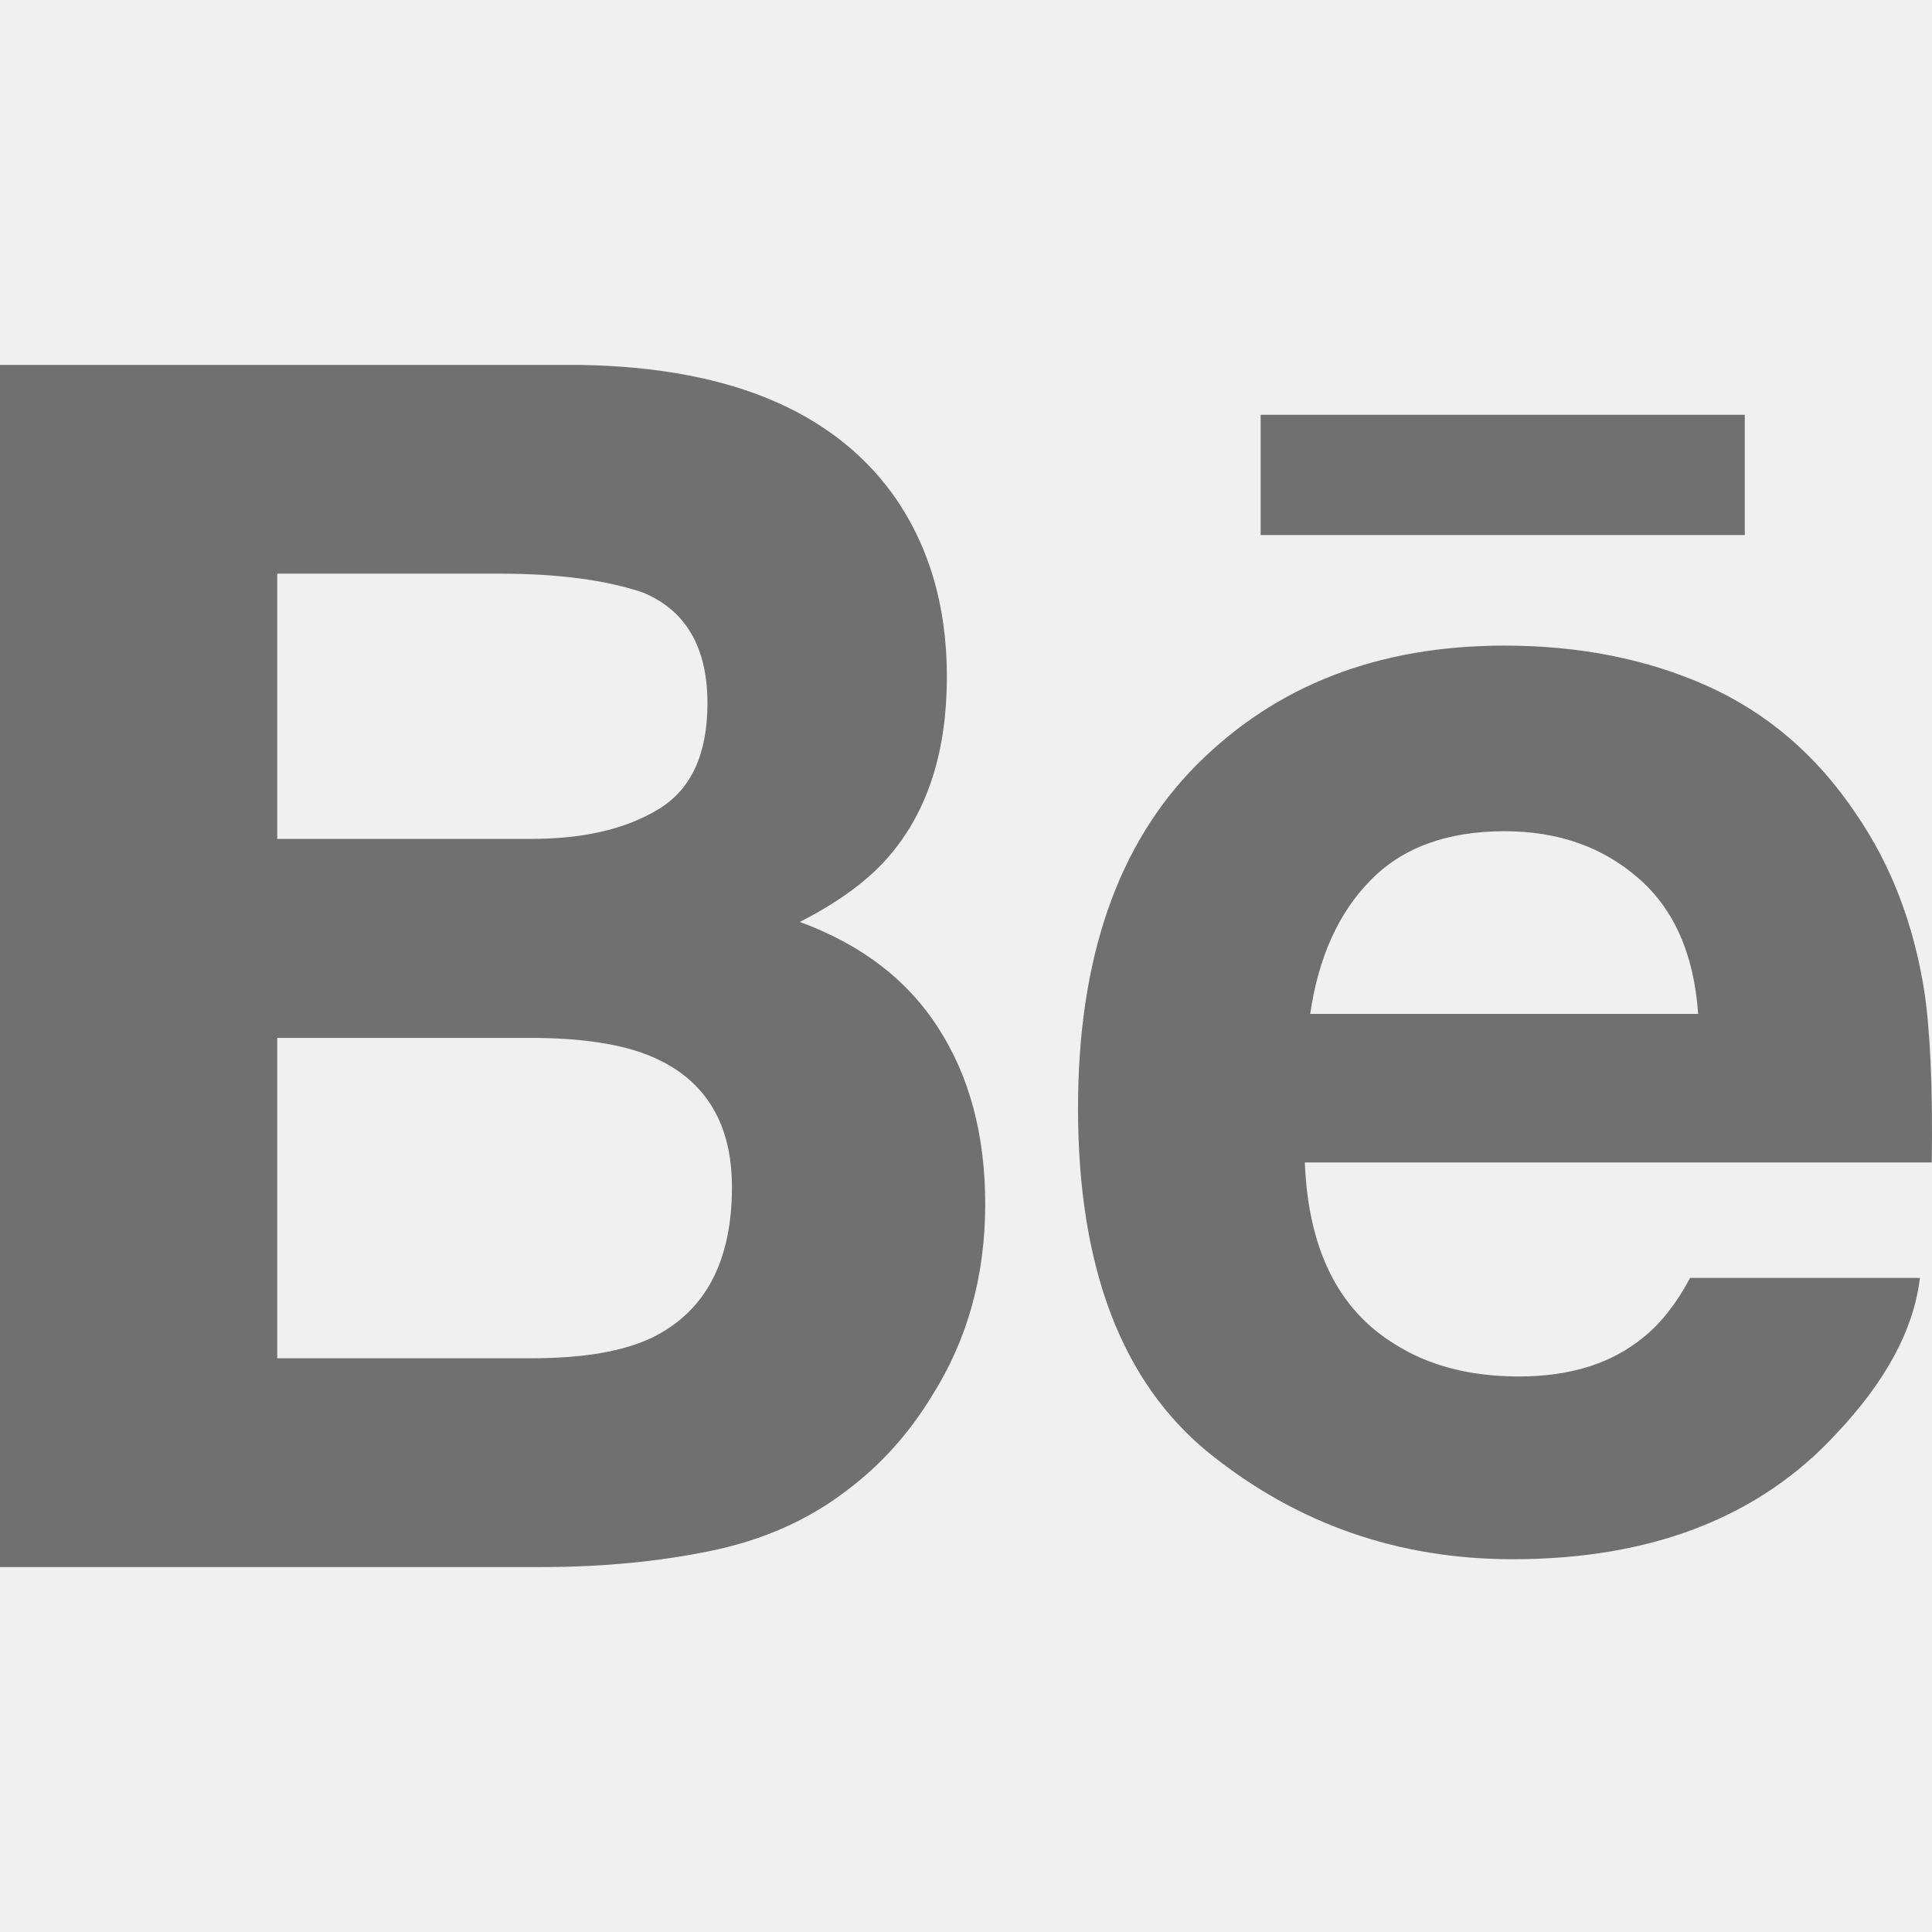
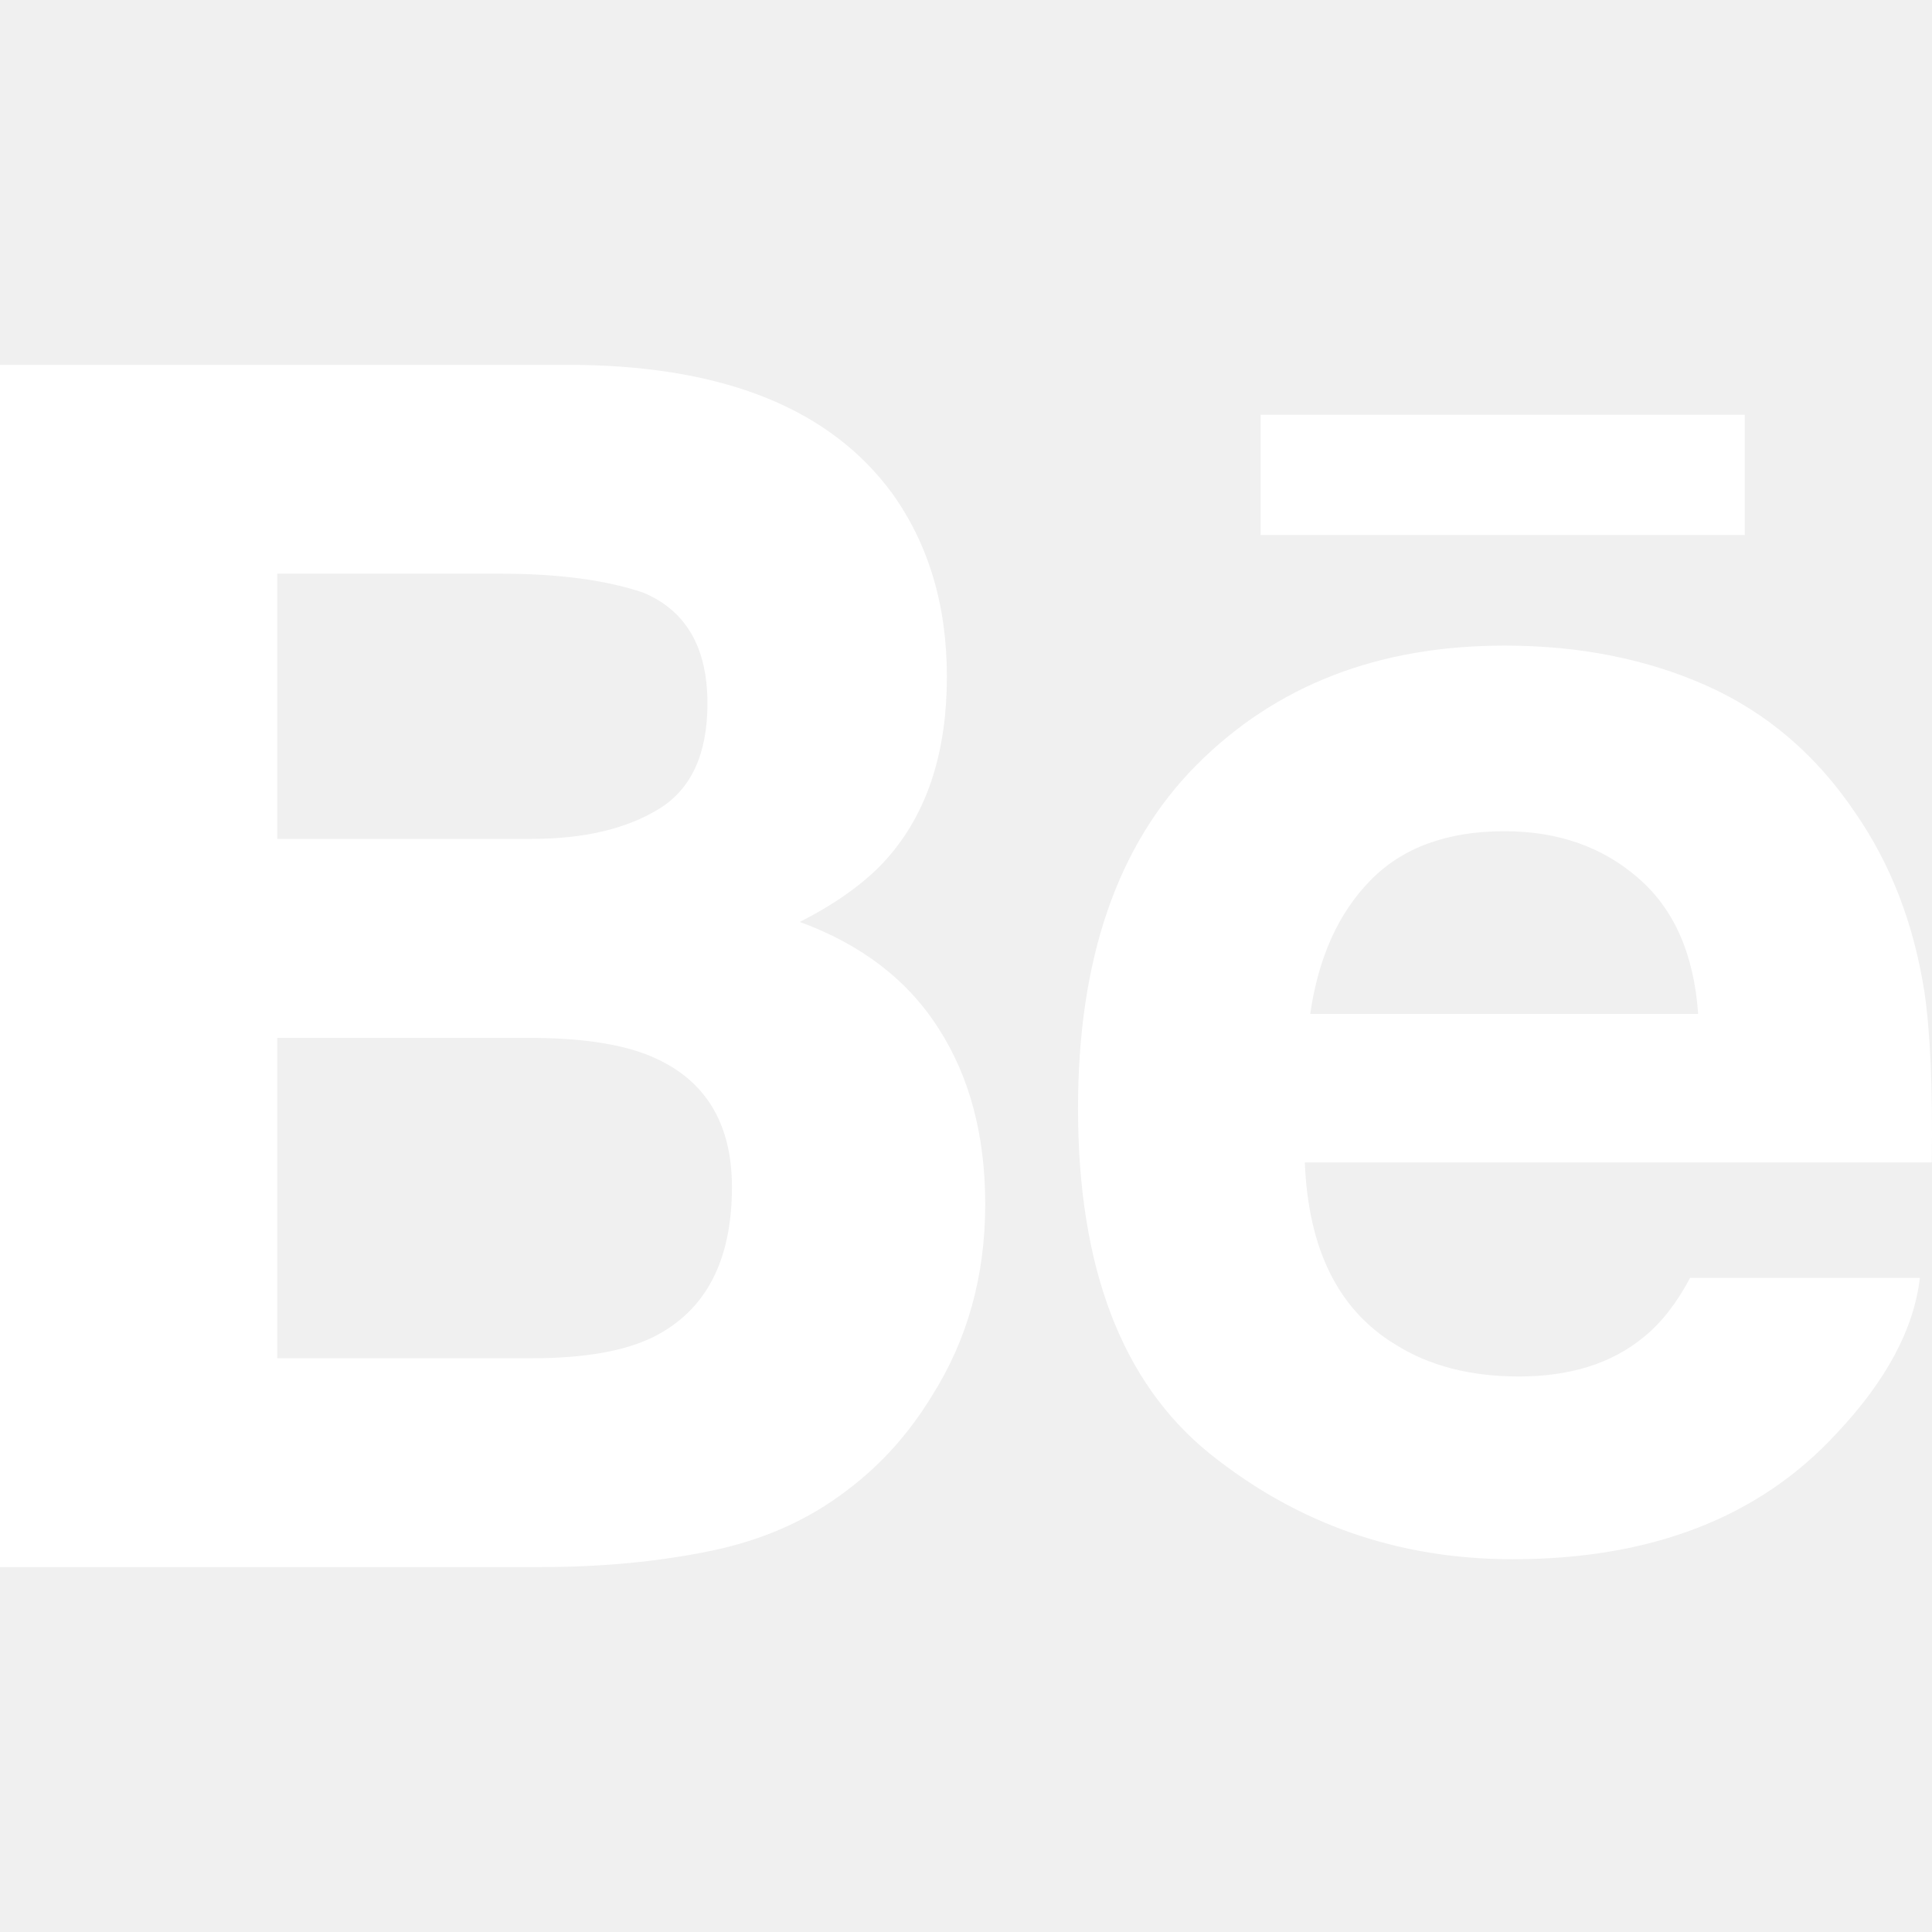
<svg xmlns="http://www.w3.org/2000/svg" width="512px" height="512px" viewBox="0 0 430.123 430.123">
-   <path id="Behance" d="M388.432,119.12H280.659V92.35h107.782v26.77H388.432z M208.912,228.895   c6.954,10.771,10.429,23.849,10.429,39.203c0,15.878-3.918,30.122-11.889,42.704c-5.071,8.326-11.367,15.359-18.932,21.021   c-8.52,6.548-18.607,11.038-30.203,13.437c-11.633,2.403-24.224,3.617-37.787,3.617H0V81.247h129.25   c32.579,0.53,55.676,9.969,69.315,28.506c8.184,11.369,12.239,25.011,12.239,40.868c0,16.362-4.104,29.454-12.368,39.401   c-4.597,5.577-11.388,10.65-20.378,15.229C191.675,210.236,202.007,218.086,208.912,228.895z M61.722,186.76h56.632   c11.638,0,21.046-2.212,28.292-6.634c7.241-4.415,10.854-12.263,10.854-23.531c0-12.449-4.784-20.712-14.375-24.689   c-8.244-2.763-18.792-4.186-31.591-4.186H61.722V186.76z M162.953,264.275c0-13.902-5.682-23.513-17.023-28.67   c-6.342-2.931-15.29-4.429-26.763-4.536H61.722v71.322h56.556c11.619,0,20.612-1.521,27.102-4.694   C157.084,291.863,162.953,280.76,162.953,264.275z M428.419,220.736c1.302,8.756,1.891,21.46,1.652,38.065H290.493   c0.77,19.266,7.421,32.739,20.035,40.449c7.607,4.835,16.83,7.196,27.63,7.196c11.388,0,20.67-2.879,27.815-8.797   c3.893-3.137,7.327-7.565,10.296-13.152h51.16c-1.34,11.379-7.5,22.92-18.57,34.648c-17.151,18.641-41.205,27.988-72.097,27.988   c-25.52,0-48.011-7.883-67.533-23.592C249.772,307.777,240,282.211,240,246.746c0-33.257,8.773-58.712,26.378-76.43   c17.67-17.751,40.474-26.586,68.583-26.586c16.661,0,31.68,2.978,45.079,8.965c13.357,5.993,24.396,15.425,33.09,28.388   C420.998,192.499,426.058,205.699,428.419,220.736z M378.062,225.73c-0.938-13.322-5.386-23.405-13.395-30.296   c-7.943-6.91-17.866-10.379-29.706-10.379c-12.886,0-22.836,3.708-29.906,10.996c-7.118,7.273-11.547,17.161-13.362,29.68H378.062   L378.062,225.73z" fill="#707070" />
+   <path id="Behance" d="M388.432,119.12H280.659V92.35h107.782v26.77H388.432z M208.912,228.895   c6.954,10.771,10.429,23.849,10.429,39.203c0,15.878-3.918,30.122-11.889,42.704c-5.071,8.326-11.367,15.359-18.932,21.021   c-8.52,6.548-18.607,11.038-30.203,13.437c-11.633,2.403-24.224,3.617-37.787,3.617H0V81.247h129.25   c32.579,0.53,55.676,9.969,69.315,28.506c8.184,11.369,12.239,25.011,12.239,40.868c0,16.362-4.104,29.454-12.368,39.401   c-4.597,5.577-11.388,10.65-20.378,15.229C191.675,210.236,202.007,218.086,208.912,228.895z M61.722,186.76h56.632   c11.638,0,21.046-2.212,28.292-6.634c7.241-4.415,10.854-12.263,10.854-23.531c0-12.449-4.784-20.712-14.375-24.689   c-8.244-2.763-18.792-4.186-31.591-4.186H61.722V186.76z M162.953,264.275c0-13.902-5.682-23.513-17.023-28.67   c-6.342-2.931-15.29-4.429-26.763-4.536H61.722v71.322h56.556c11.619,0,20.612-1.521,27.102-4.694   C157.084,291.863,162.953,280.76,162.953,264.275z M428.419,220.736c1.302,8.756,1.891,21.46,1.652,38.065H290.493   c0.77,19.266,7.421,32.739,20.035,40.449c7.607,4.835,16.83,7.196,27.63,7.196c11.388,0,20.67-2.879,27.815-8.797   c3.893-3.137,7.327-7.565,10.296-13.152h51.16c-1.34,11.379-7.5,22.92-18.57,34.648c-17.151,18.641-41.205,27.988-72.097,27.988   c-25.52,0-48.011-7.883-67.533-23.592C249.772,307.777,240,282.211,240,246.746c0-33.257,8.773-58.712,26.378-76.43   c17.67-17.751,40.474-26.586,68.583-26.586c16.661,0,31.68,2.978,45.079,8.965c13.357,5.993,24.396,15.425,33.09,28.388   C420.998,192.499,426.058,205.699,428.419,220.736z M378.062,225.73c-0.938-13.322-5.386-23.405-13.395-30.296   c-7.943-6.91-17.866-10.379-29.706-10.379c-12.886,0-22.836,3.708-29.906,10.996c-7.118,7.273-11.547,17.161-13.362,29.68H378.062   L378.062,225.73z" fill="#ffffff" />
</svg>
